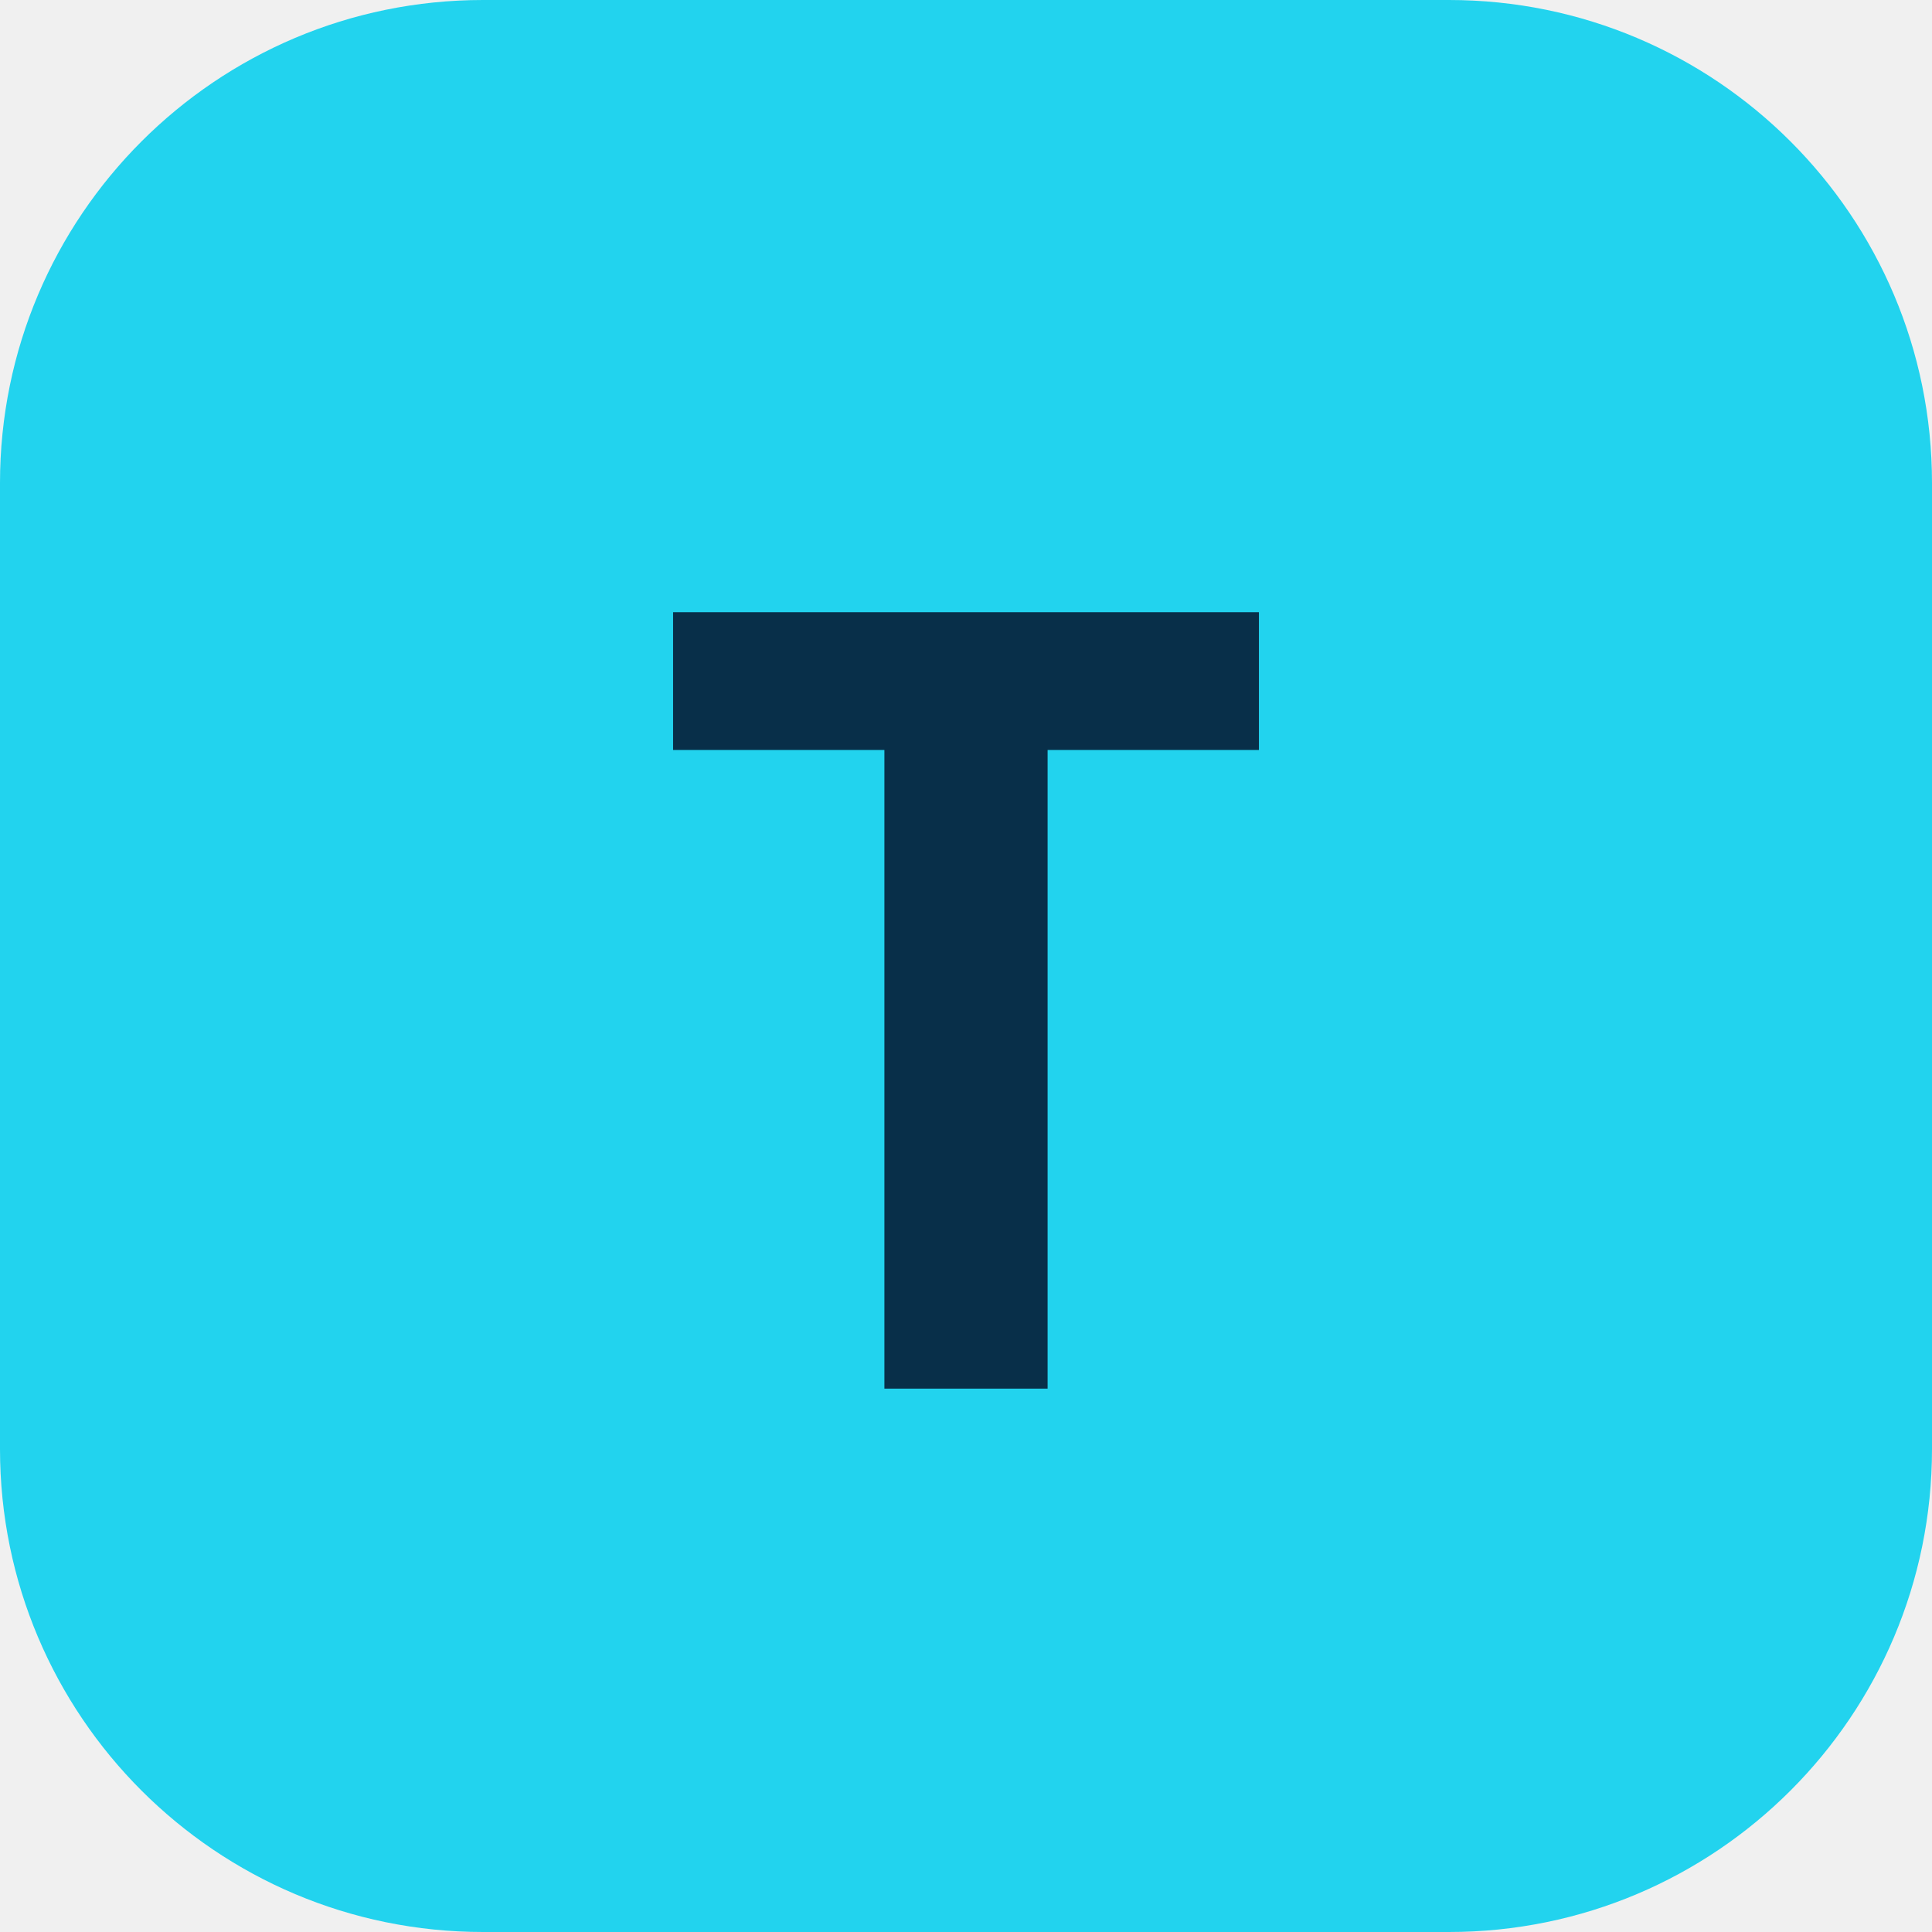
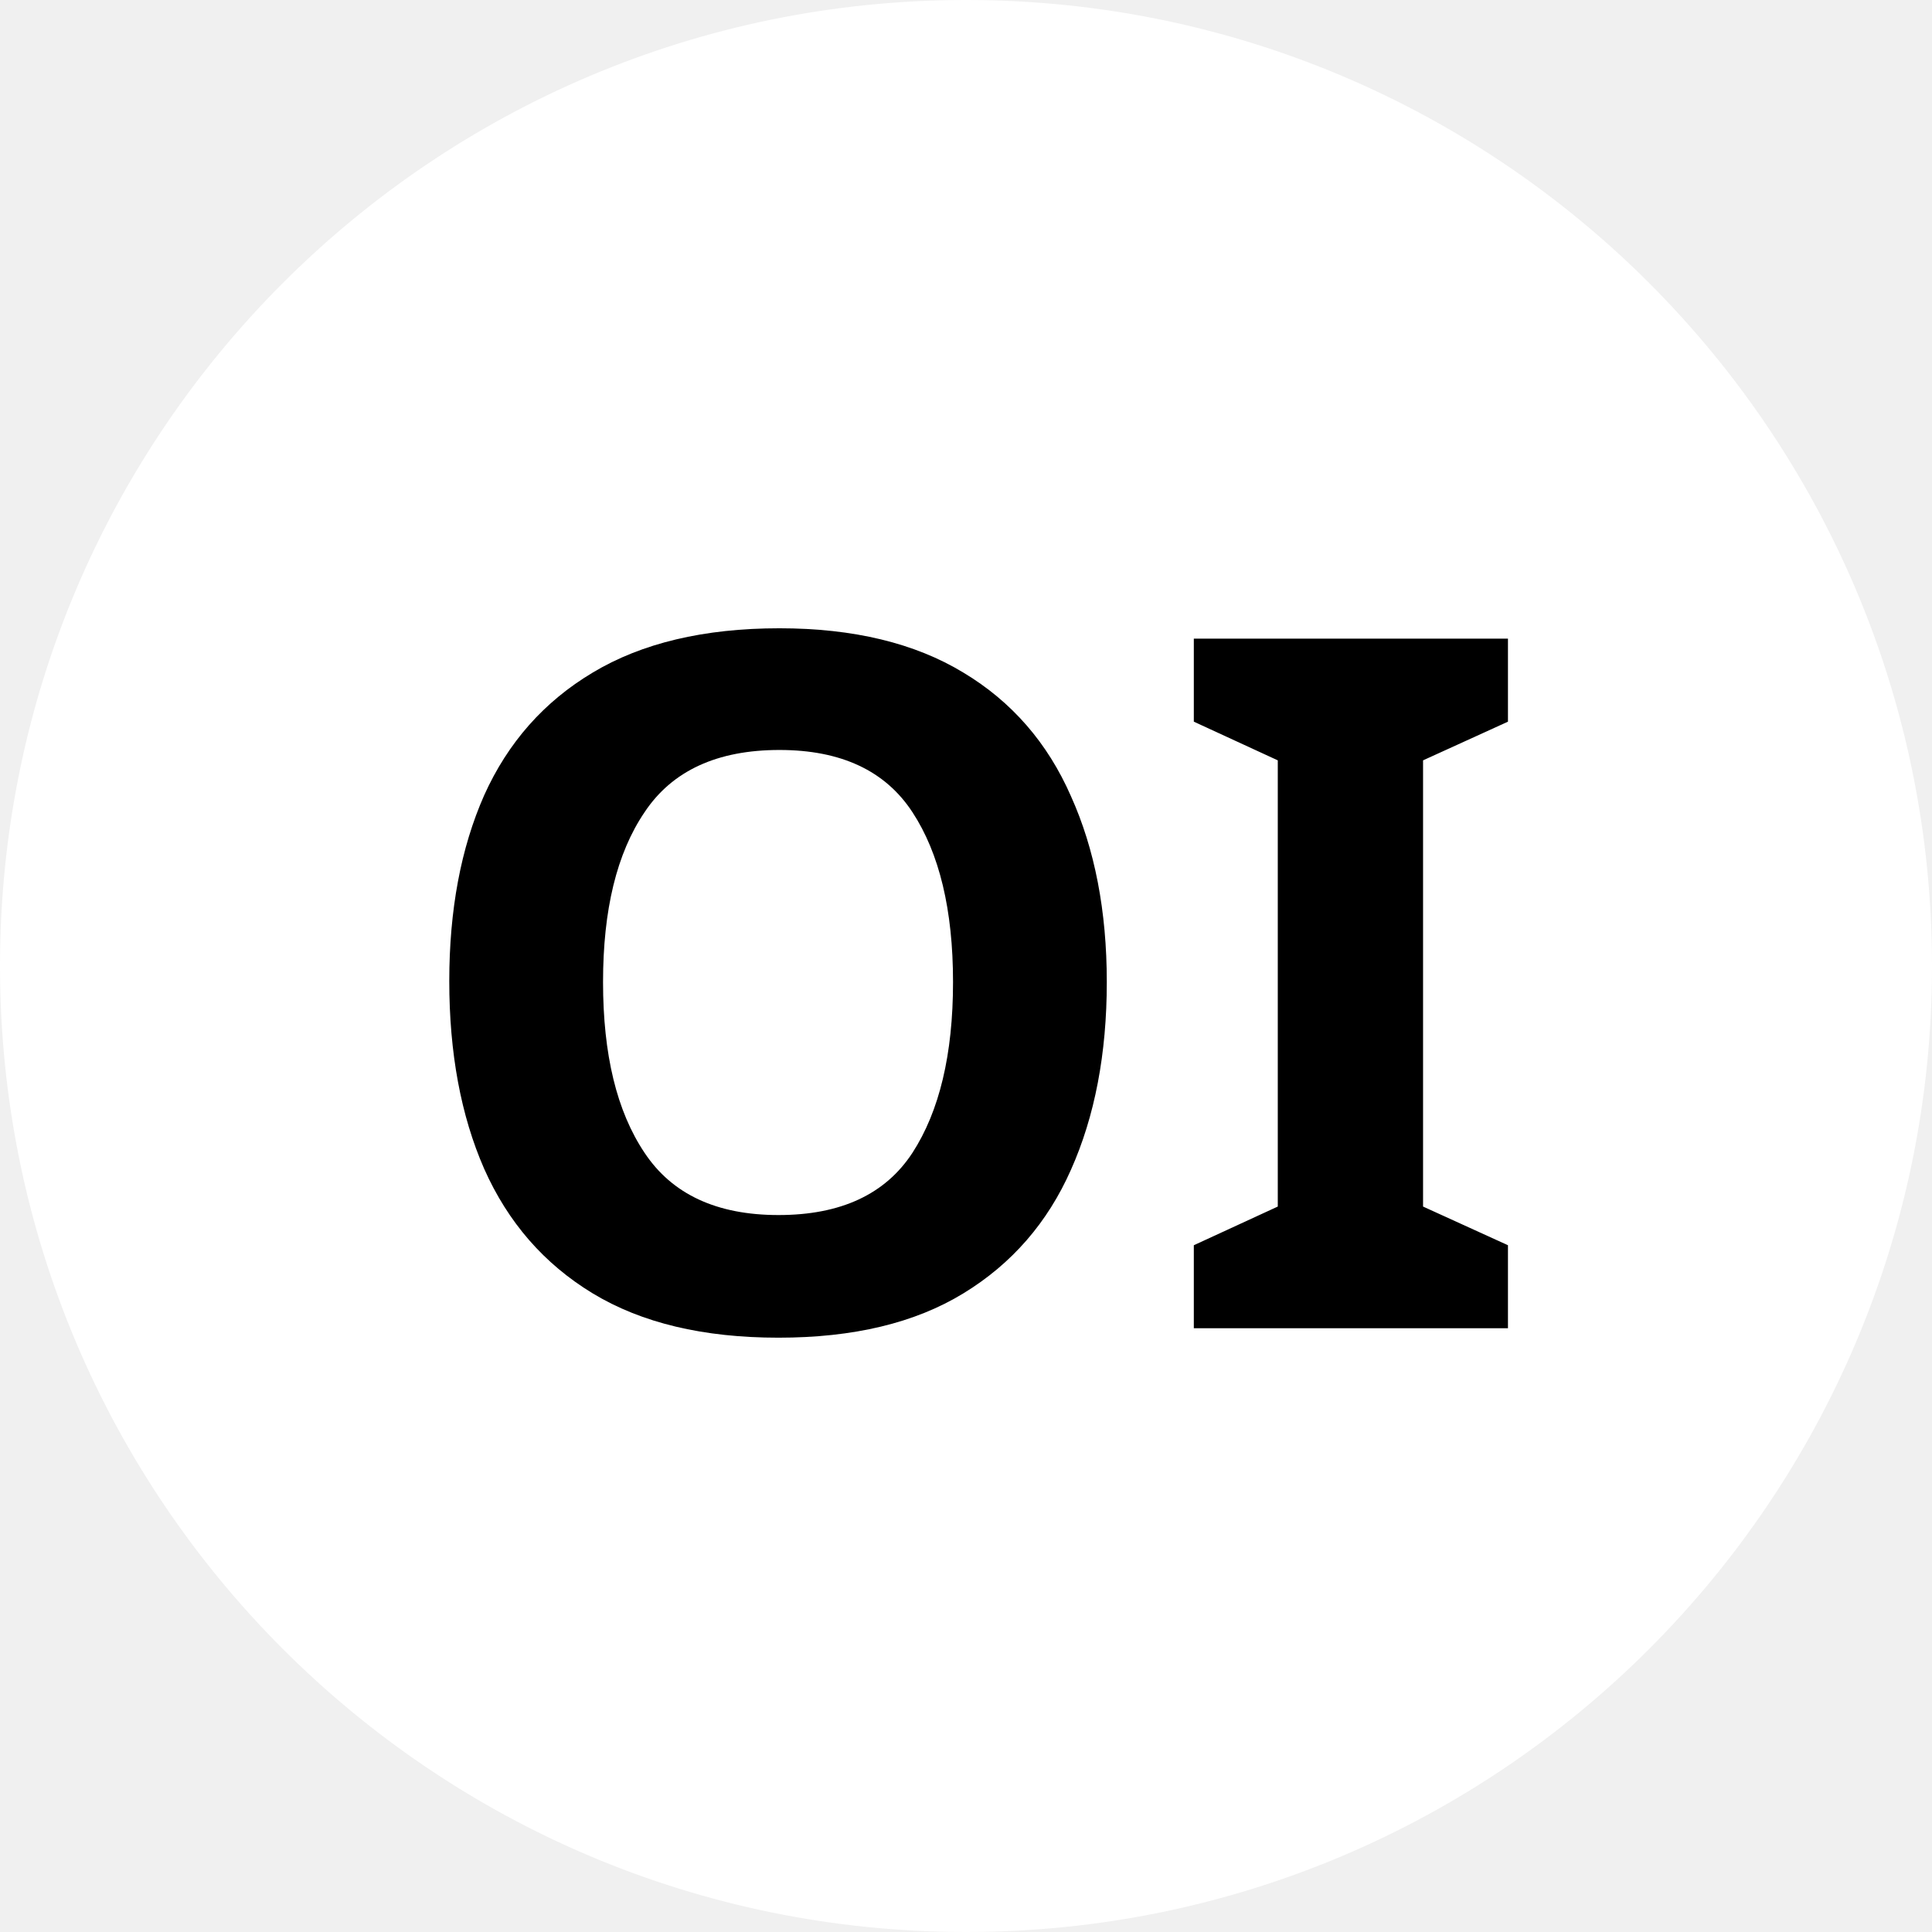
<svg xmlns="http://www.w3.org/2000/svg" viewBox="0 0 32 32">
-   <rect width="32" height="32" rx="8" fill="#22d3ee" />
-   <text x="16" y="23" text-anchor="middle" font-size="18" font-family="ui-sans-serif, system-ui, sans-serif" font-weight="700" fill="#082f49">T</text>
+   <circle cx="16" cy="16" r="16" fill="#ffffff" />
+   <text x="16" y="22" text-anchor="middle" font-size="16" font-family="ui-sans-serif, system-ui, sans-serif" font-weight="900" fill="#000000">OI</text>
</svg>
